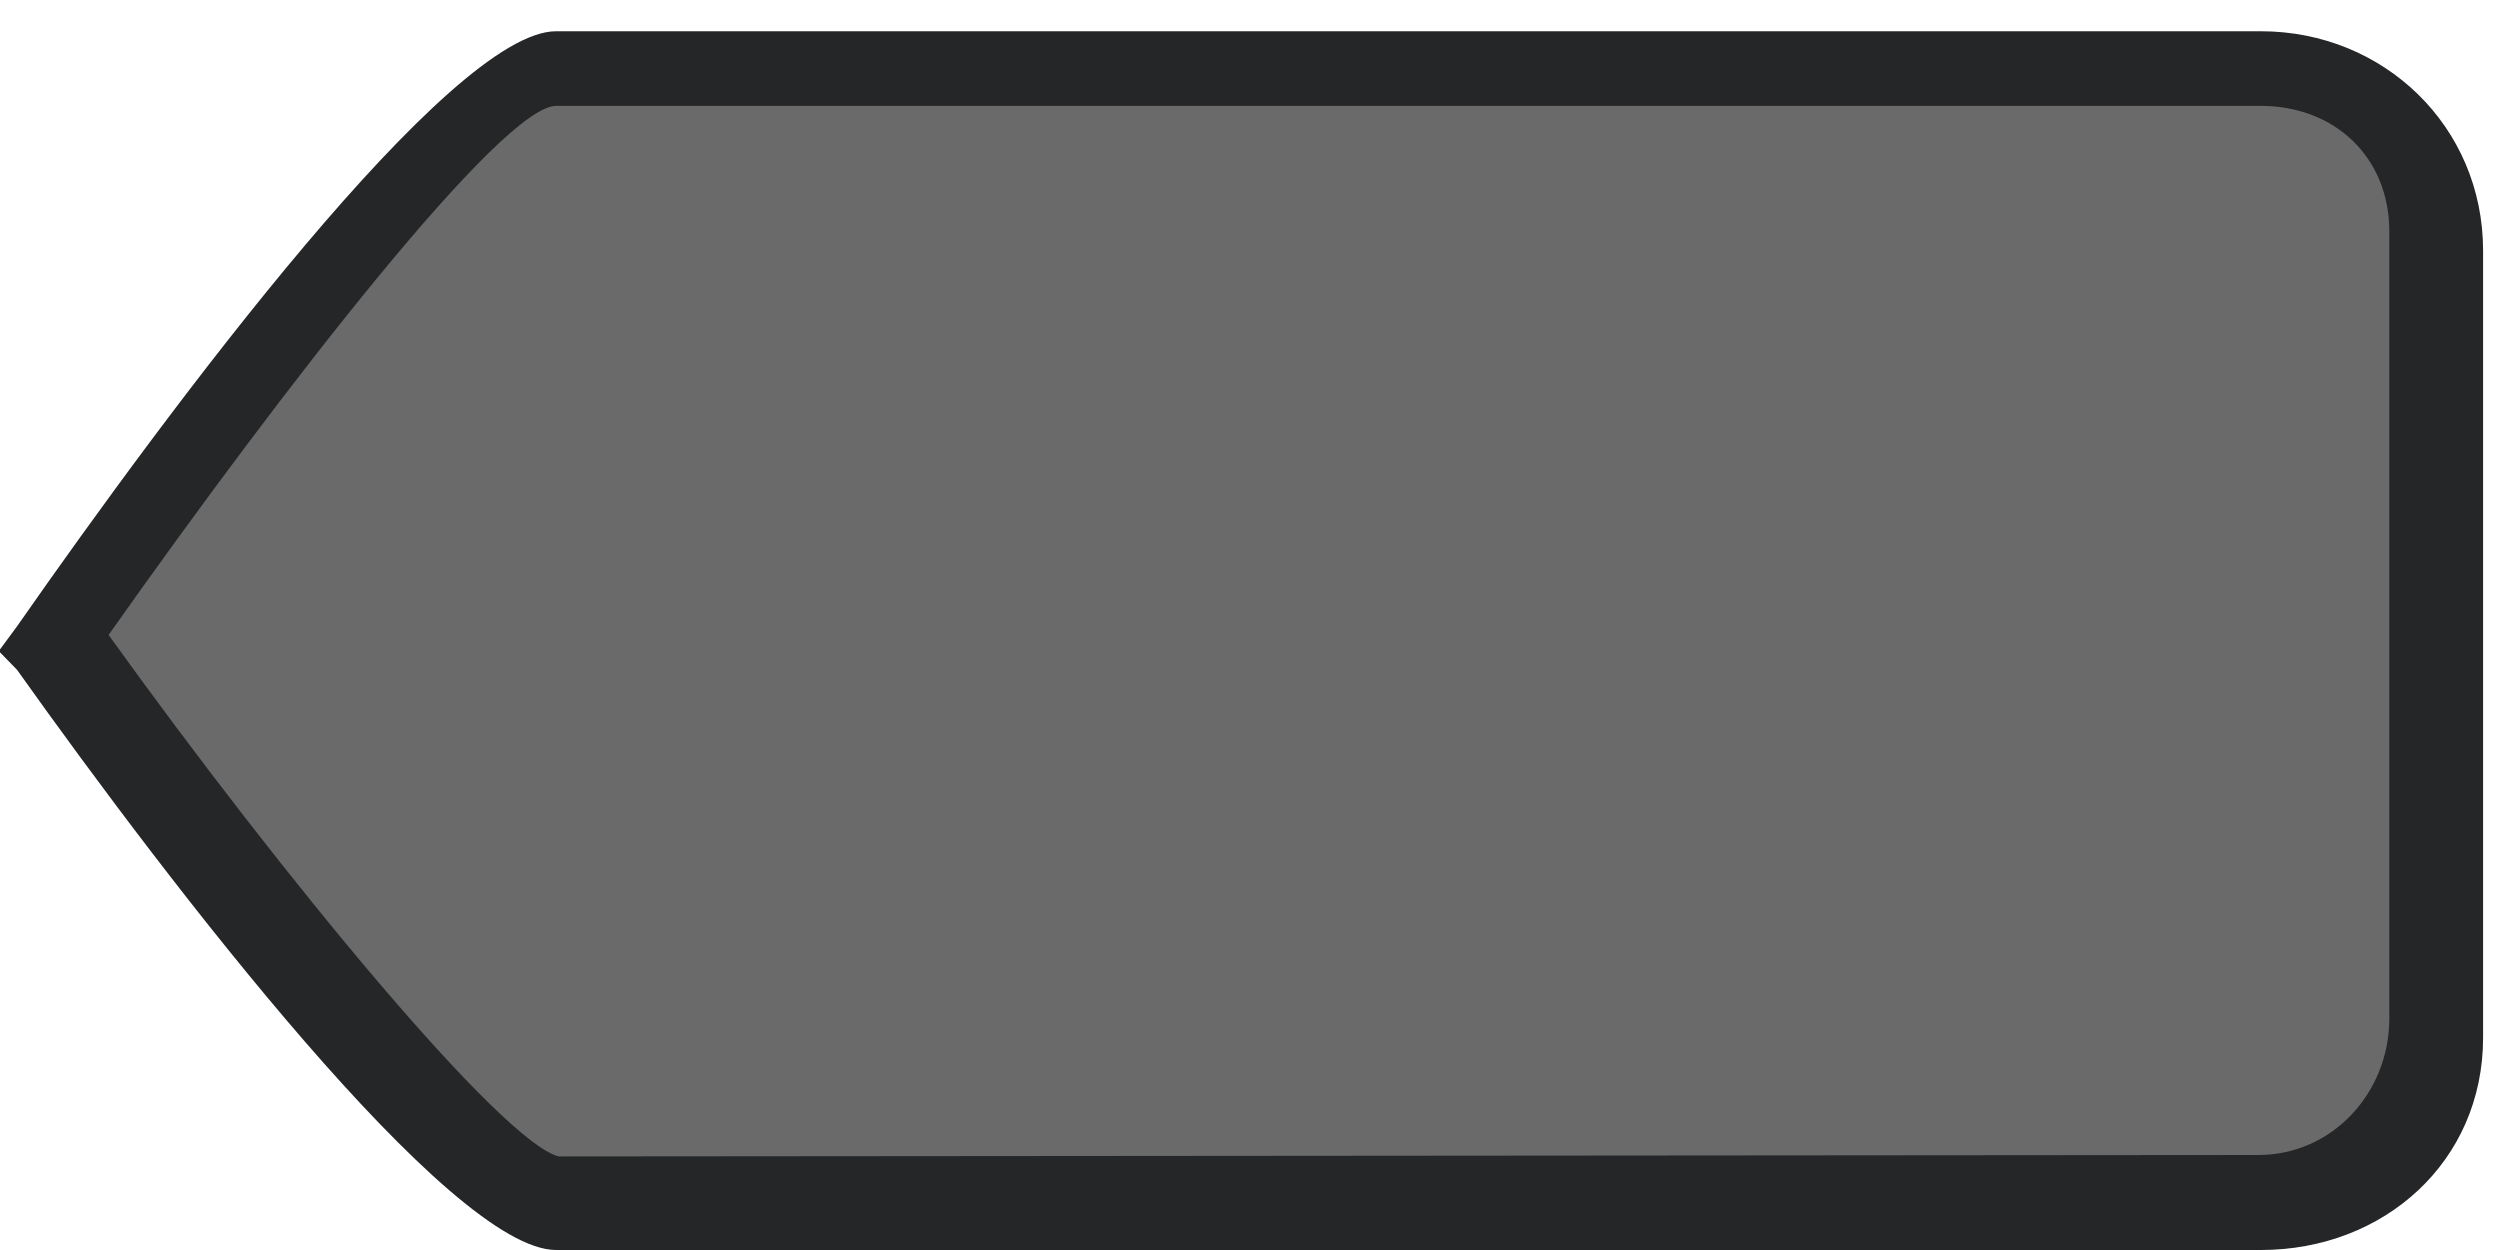
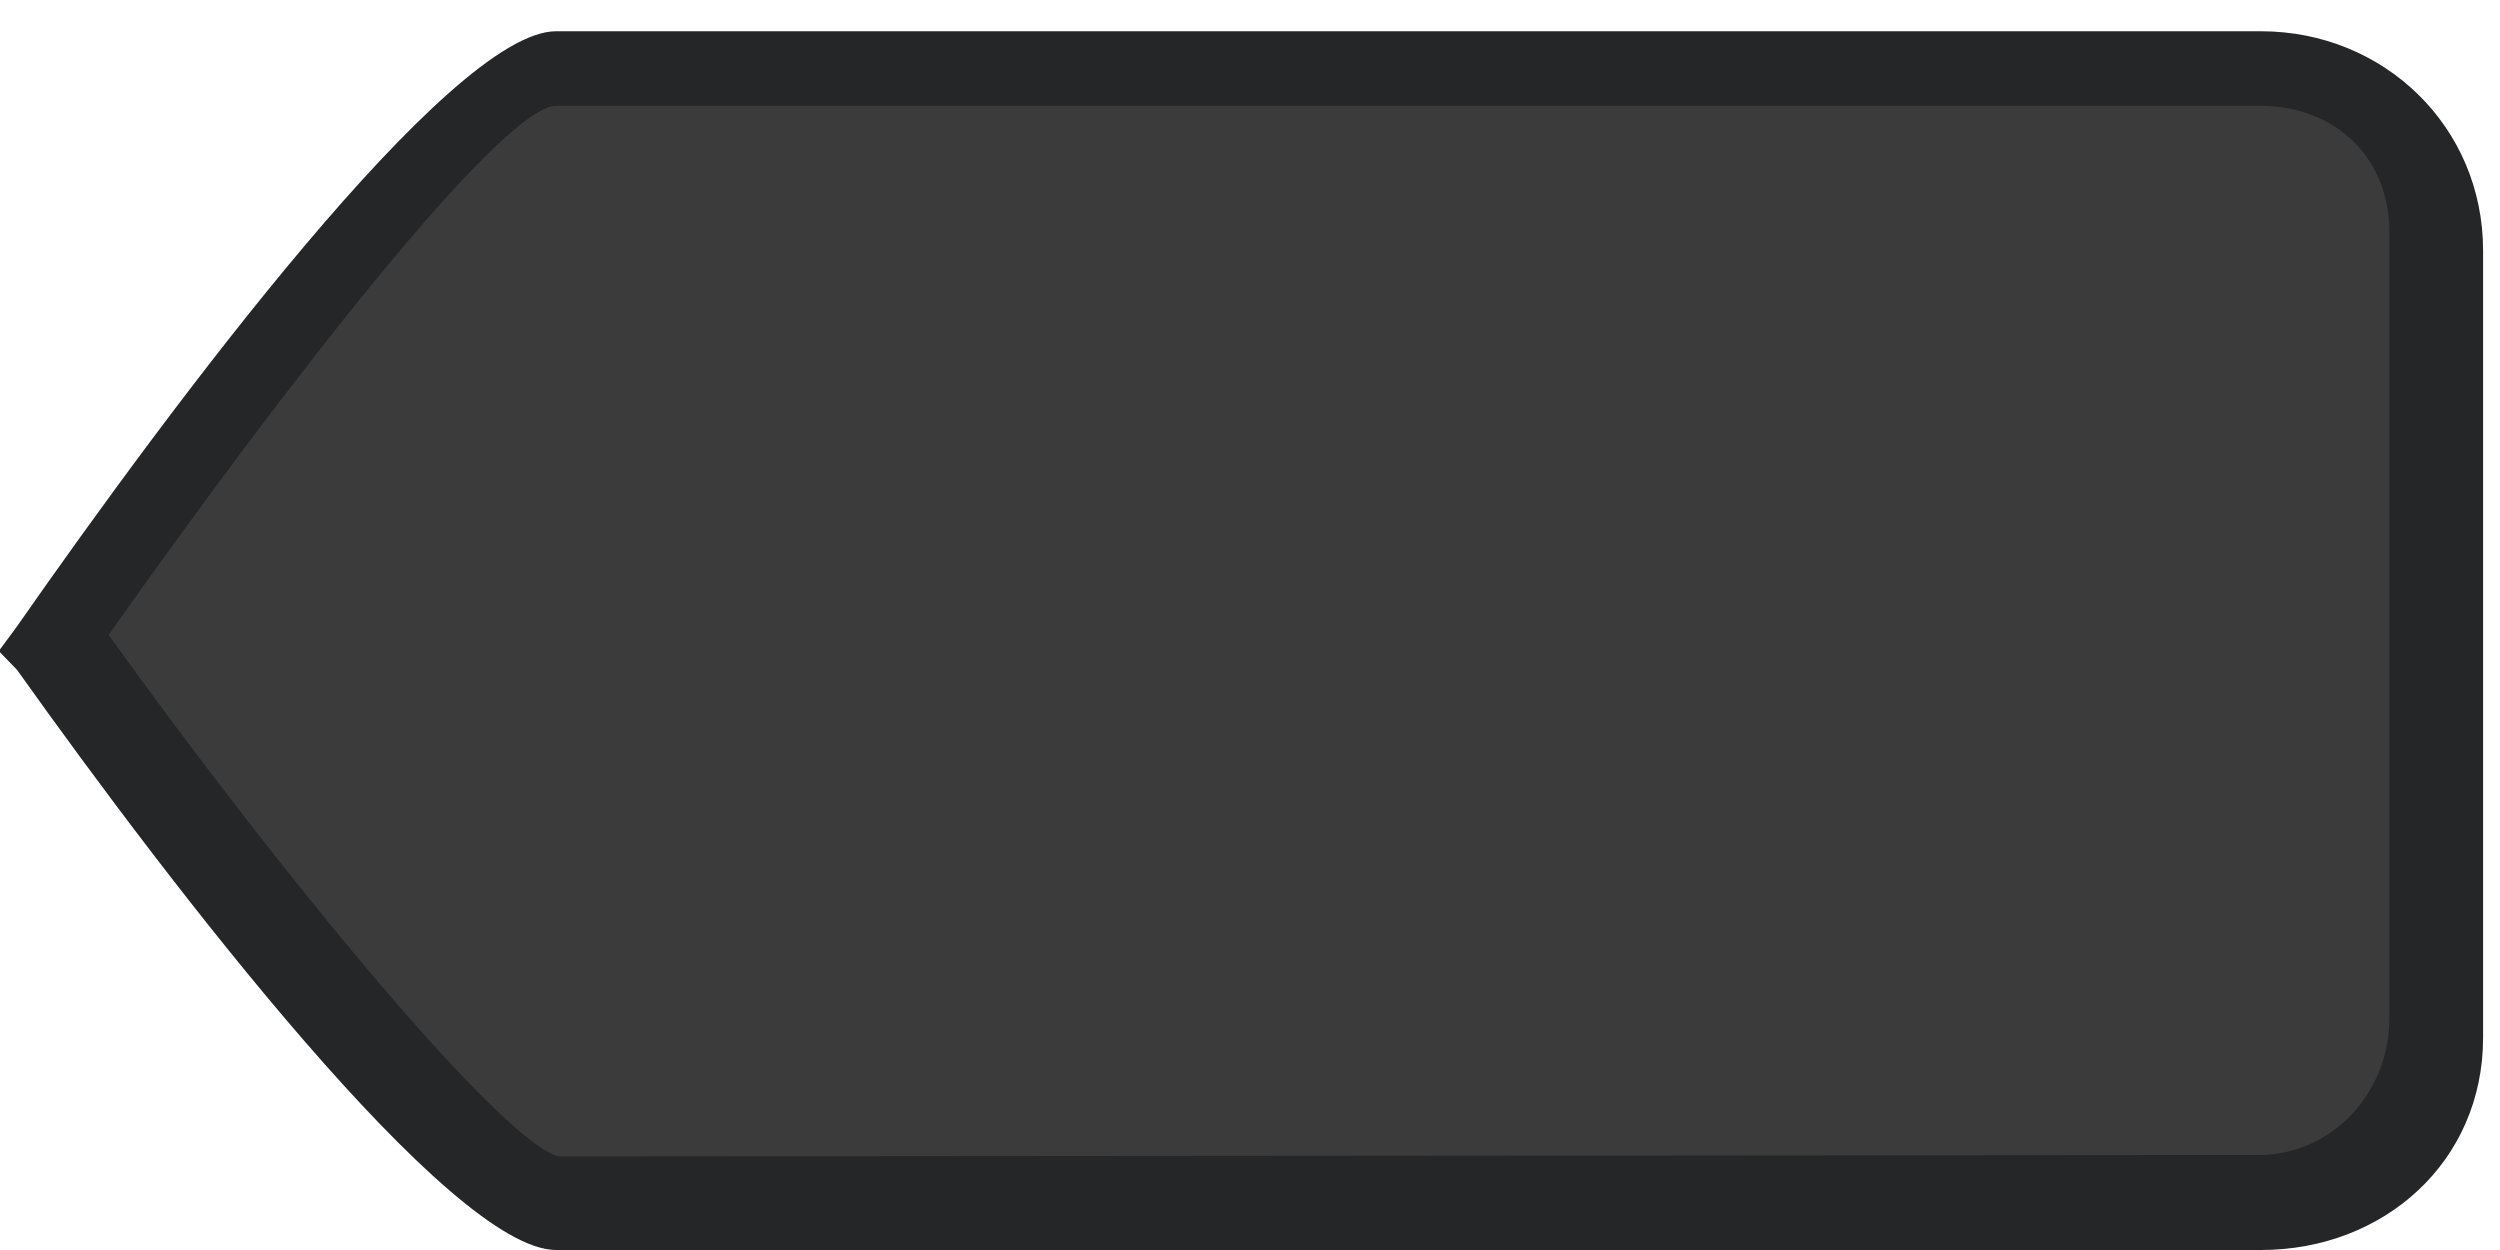
<svg xmlns="http://www.w3.org/2000/svg" version="1.1" id="Layer_1" x="0px" y="0px" width="80px" height="40px" viewBox="0 0 80 40" enable-background="new 0 0 80 40" xml:space="preserve">
-   <path fill="#242627" d="M72.346,1H17.795C14.4,1,5.527,12.902,0.539,20.051l-0.578,0.783l0.585,0.601  C5.535,28.452,14.408,40,17.796,40h54.552c3.938,0,7.111-2.826,7.111-6.797V8.02C79.458,4.049,76.284,1,72.346,1z" />
+   <path fill="#242627" d="M72.346,1H17.795C14.4,1,5.527,12.902,0.539,20.051l-0.578,0.783l0.585,0.602  C5.535,28.452,14.408,40,17.796,40h54.552c3.938,0,7.111-2.826,7.111-6.797V8.02C79.458,4.049,76.284,1,72.346,1z" />
  <g>
-     <path fill="#6A6A6A" d="M72.346,3.388H17.795c-1.72,0-8.661,8.907-14.32,16.93c5.663,7.881,12.605,16.247,14.406,16.688   l54.387-0.046c2.354,0,4.19-1.981,4.19-4.368V7.408C76.458,5.021,74.701,3.388,72.346,3.388z" />
+     <path fill="#3B3B3C" d="M72.346,3.388H17.795c-1.72,0-8.661,8.907-14.32,16.93c5.663,7.881,12.605,16.247,14.406,16.688   l54.387-0.046c2.354,0,4.19-1.981,4.19-4.368V7.408C76.458,5.021,74.701,3.388,72.346,3.388z" />
  </g>
</svg>
